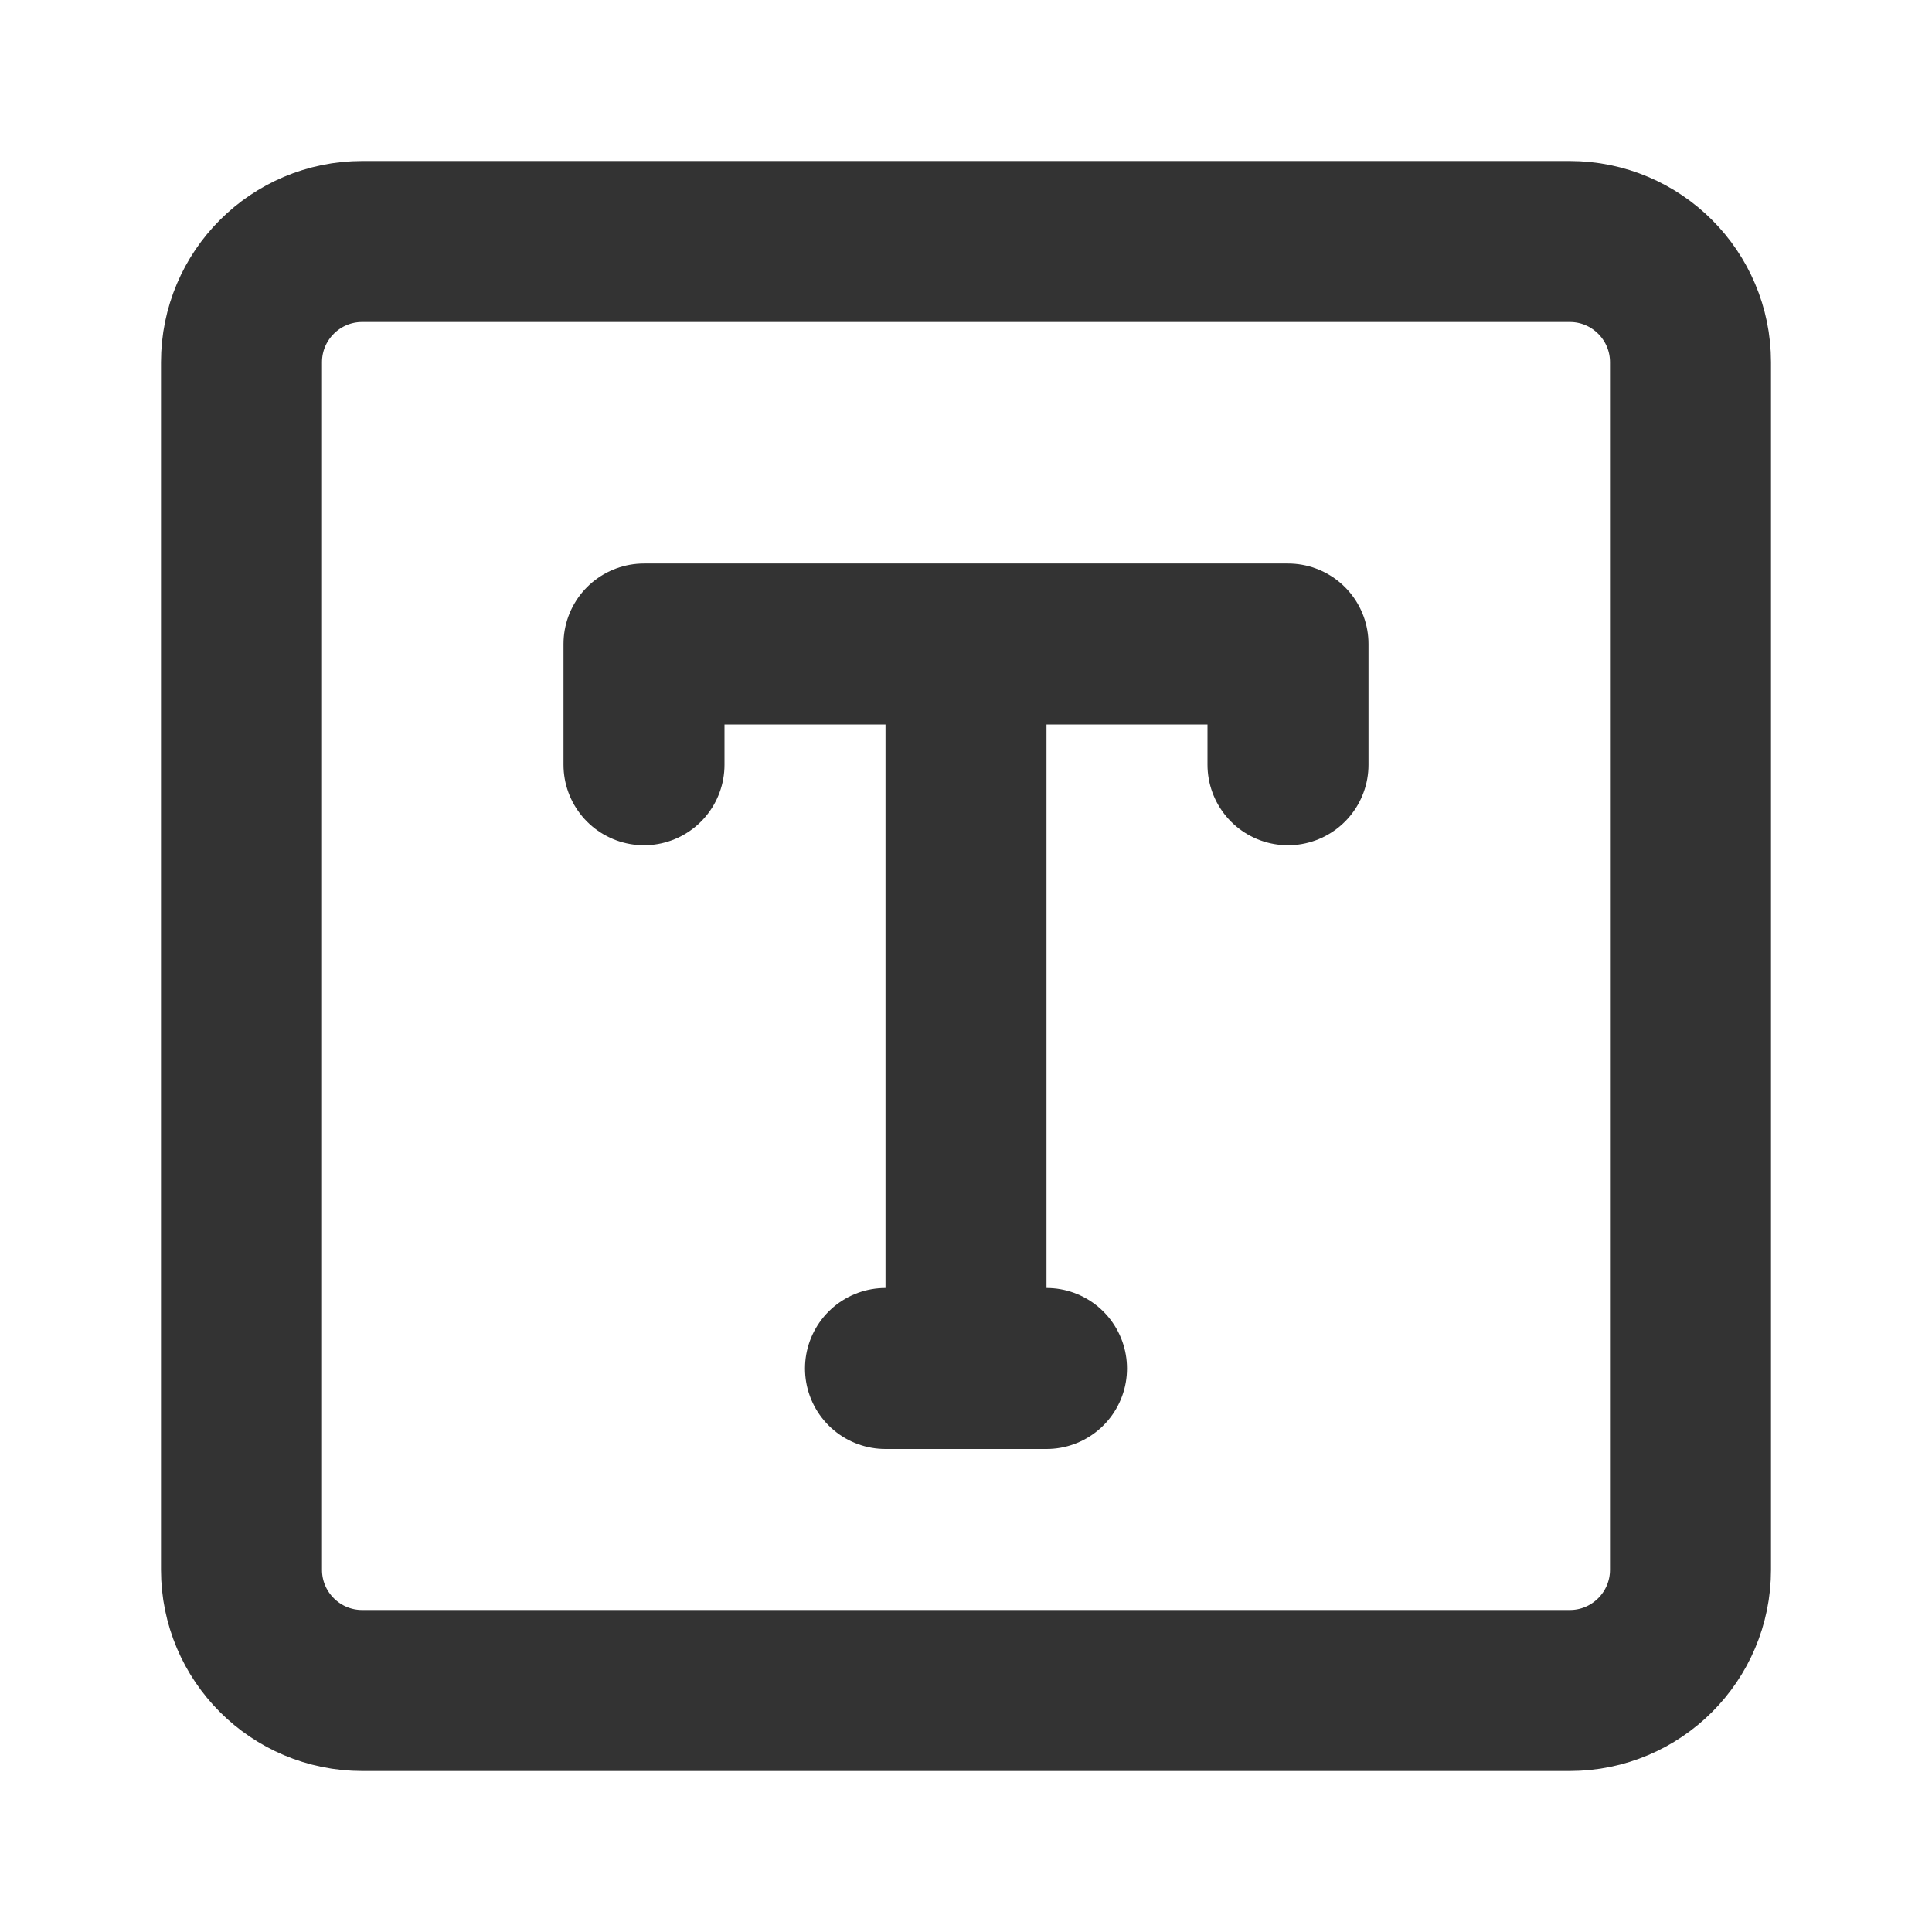
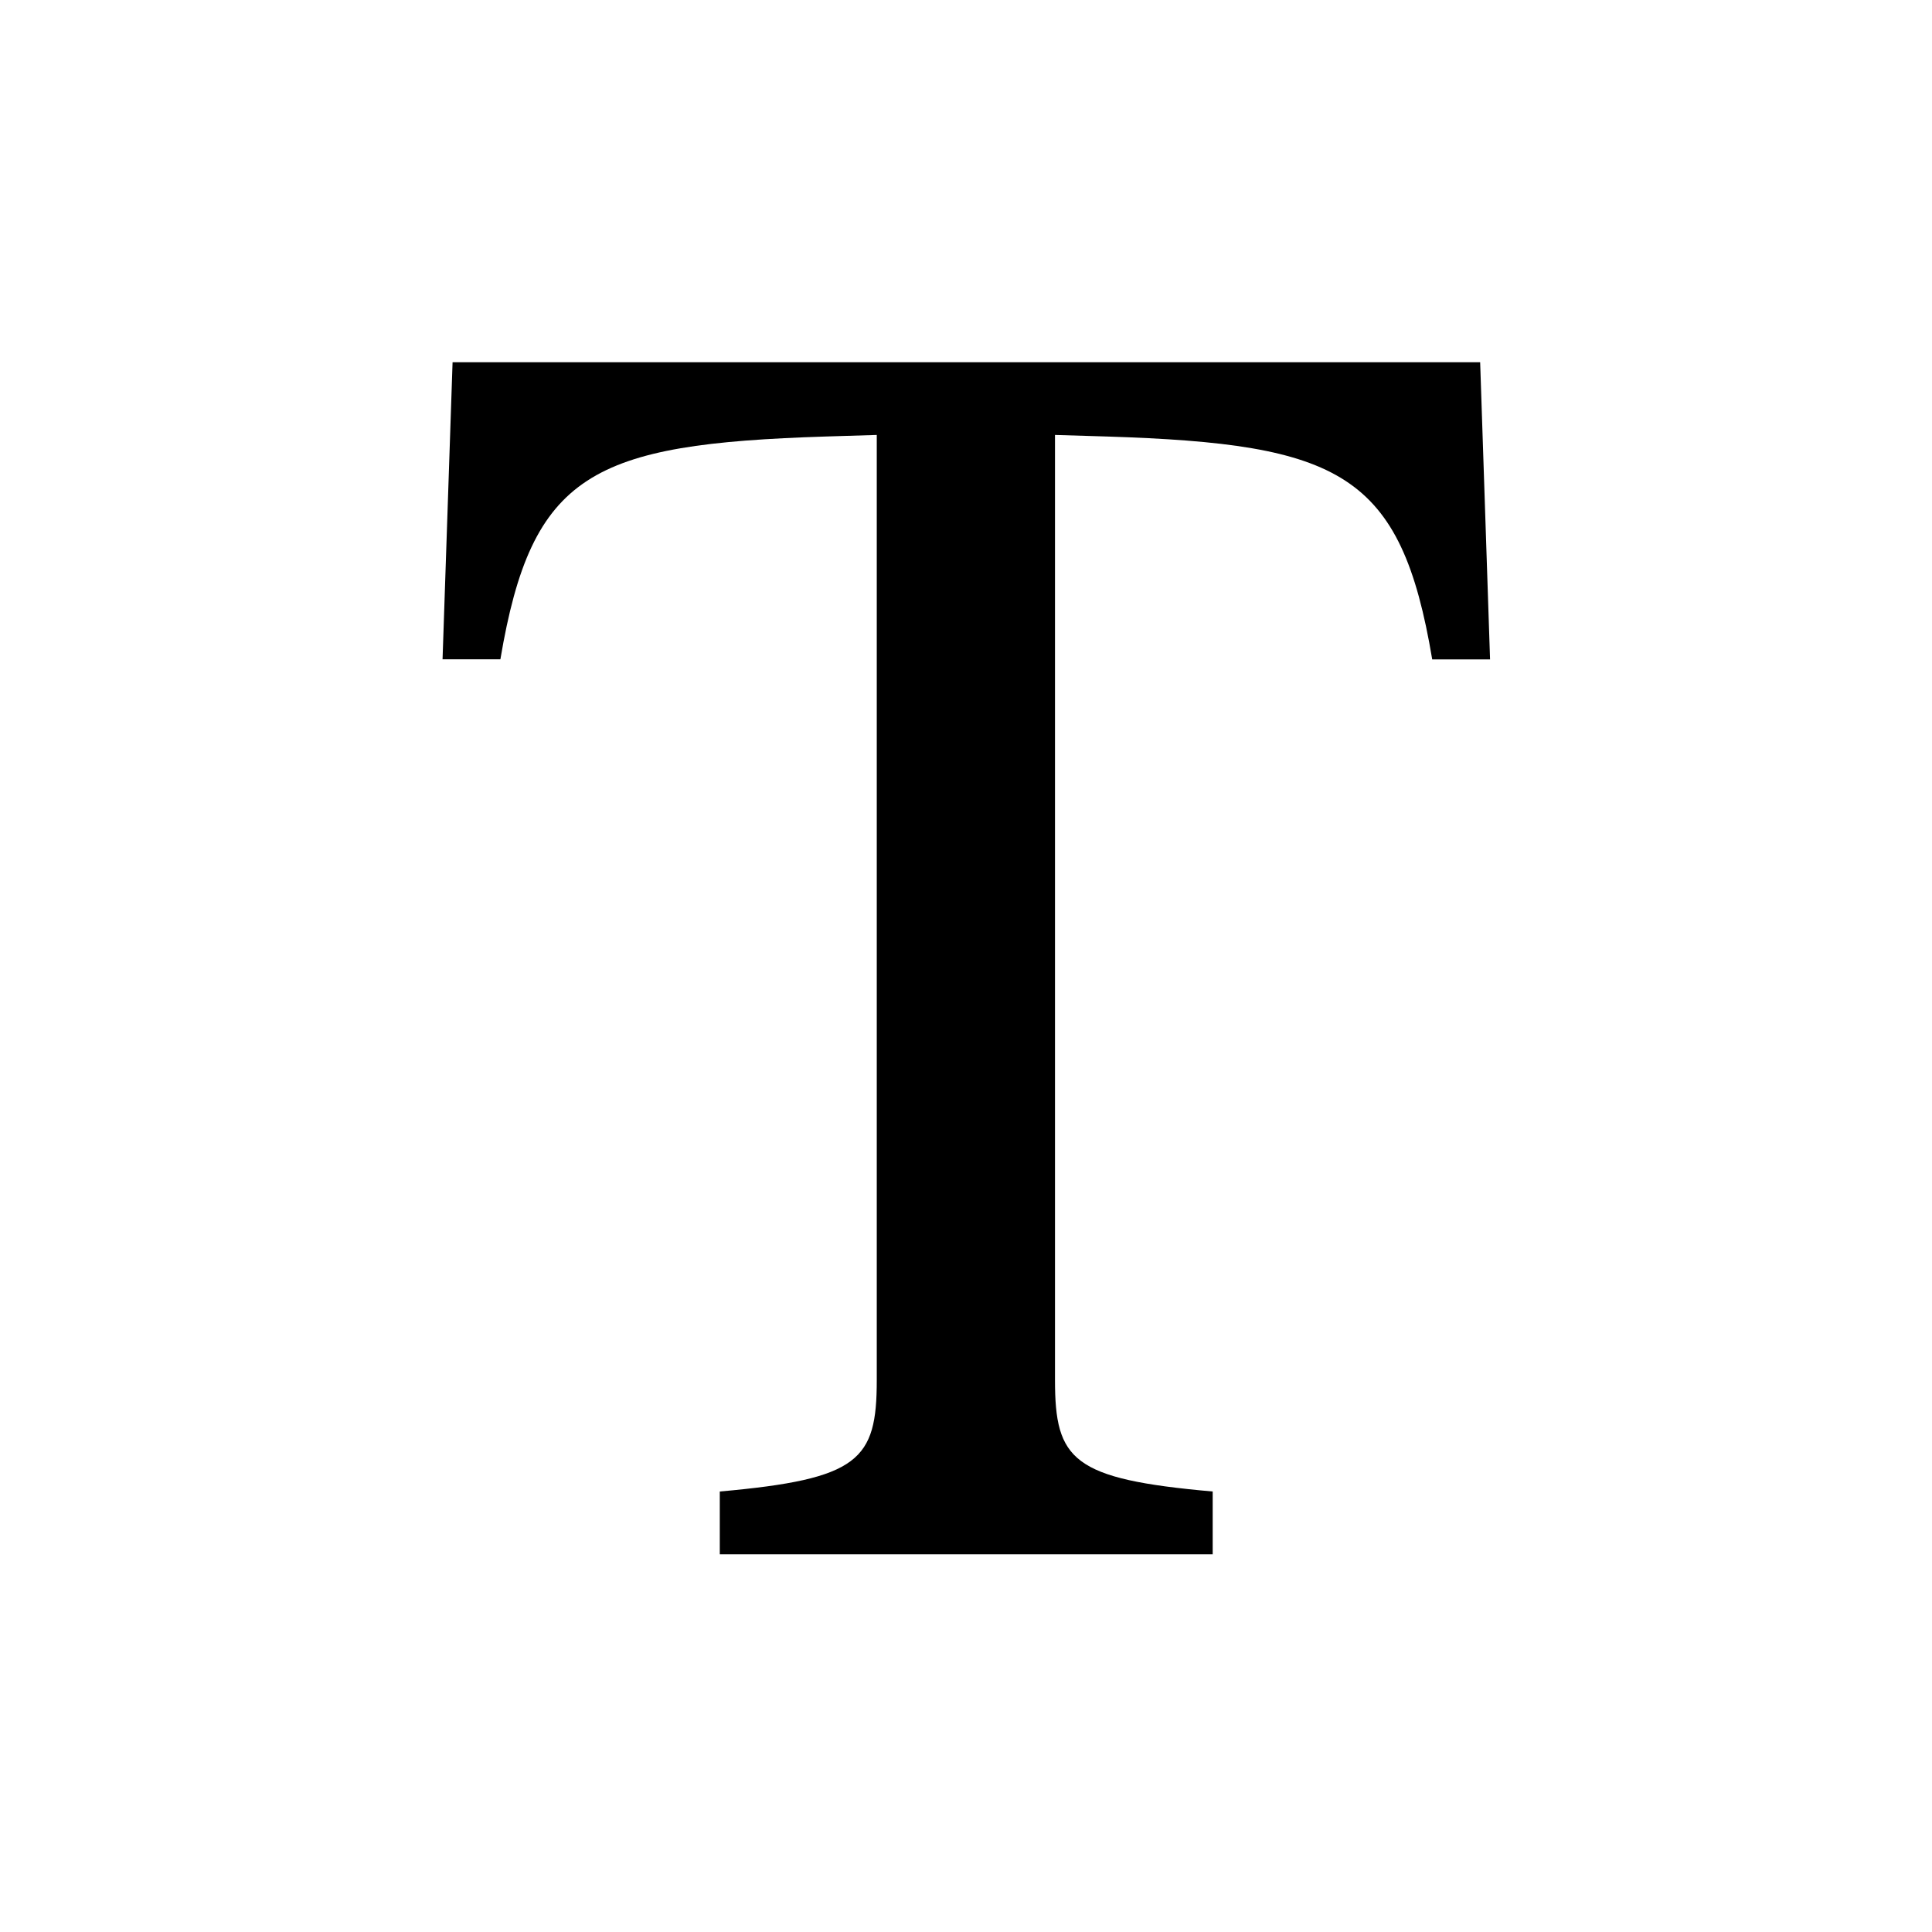
- <svg xmlns="http://www.w3.org/2000/svg" width="24" height="24" viewBox="0 0 48 48" fill="none">
-   <rect x="6" y="6" width="36" height="36" rx="3" fill="none" stroke="#333" stroke-width="4" stroke-linejoin="round" />
-   <path d="M16 19V16H32V19" stroke="#333" stroke-width="4" stroke-linecap="round" stroke-linejoin="round" />
-   <path d="M22 34H26" stroke="#333" stroke-width="4" stroke-linecap="round" stroke-linejoin="round" />
-   <path d="M24 18L24 34" stroke="#333" stroke-width="4" stroke-linecap="round" stroke-linejoin="round" />
+ <svg xmlns="http://www.w3.org/2000/svg" viewBox="0 0 16 16" fill="#000">
+   <path d="M12.258 3h-8.51l-.083 2.46h.479c.26-1.544.758-1.783 2.693-1.845l.424-.013v7.827c0 .663-.144.82-1.3.923v.52h4.082v-.52c-1.162-.103-1.306-.26-1.306-.923V3.602l.431.013c1.934.062 2.434.301 2.693 1.846h.479z" />
</svg>
